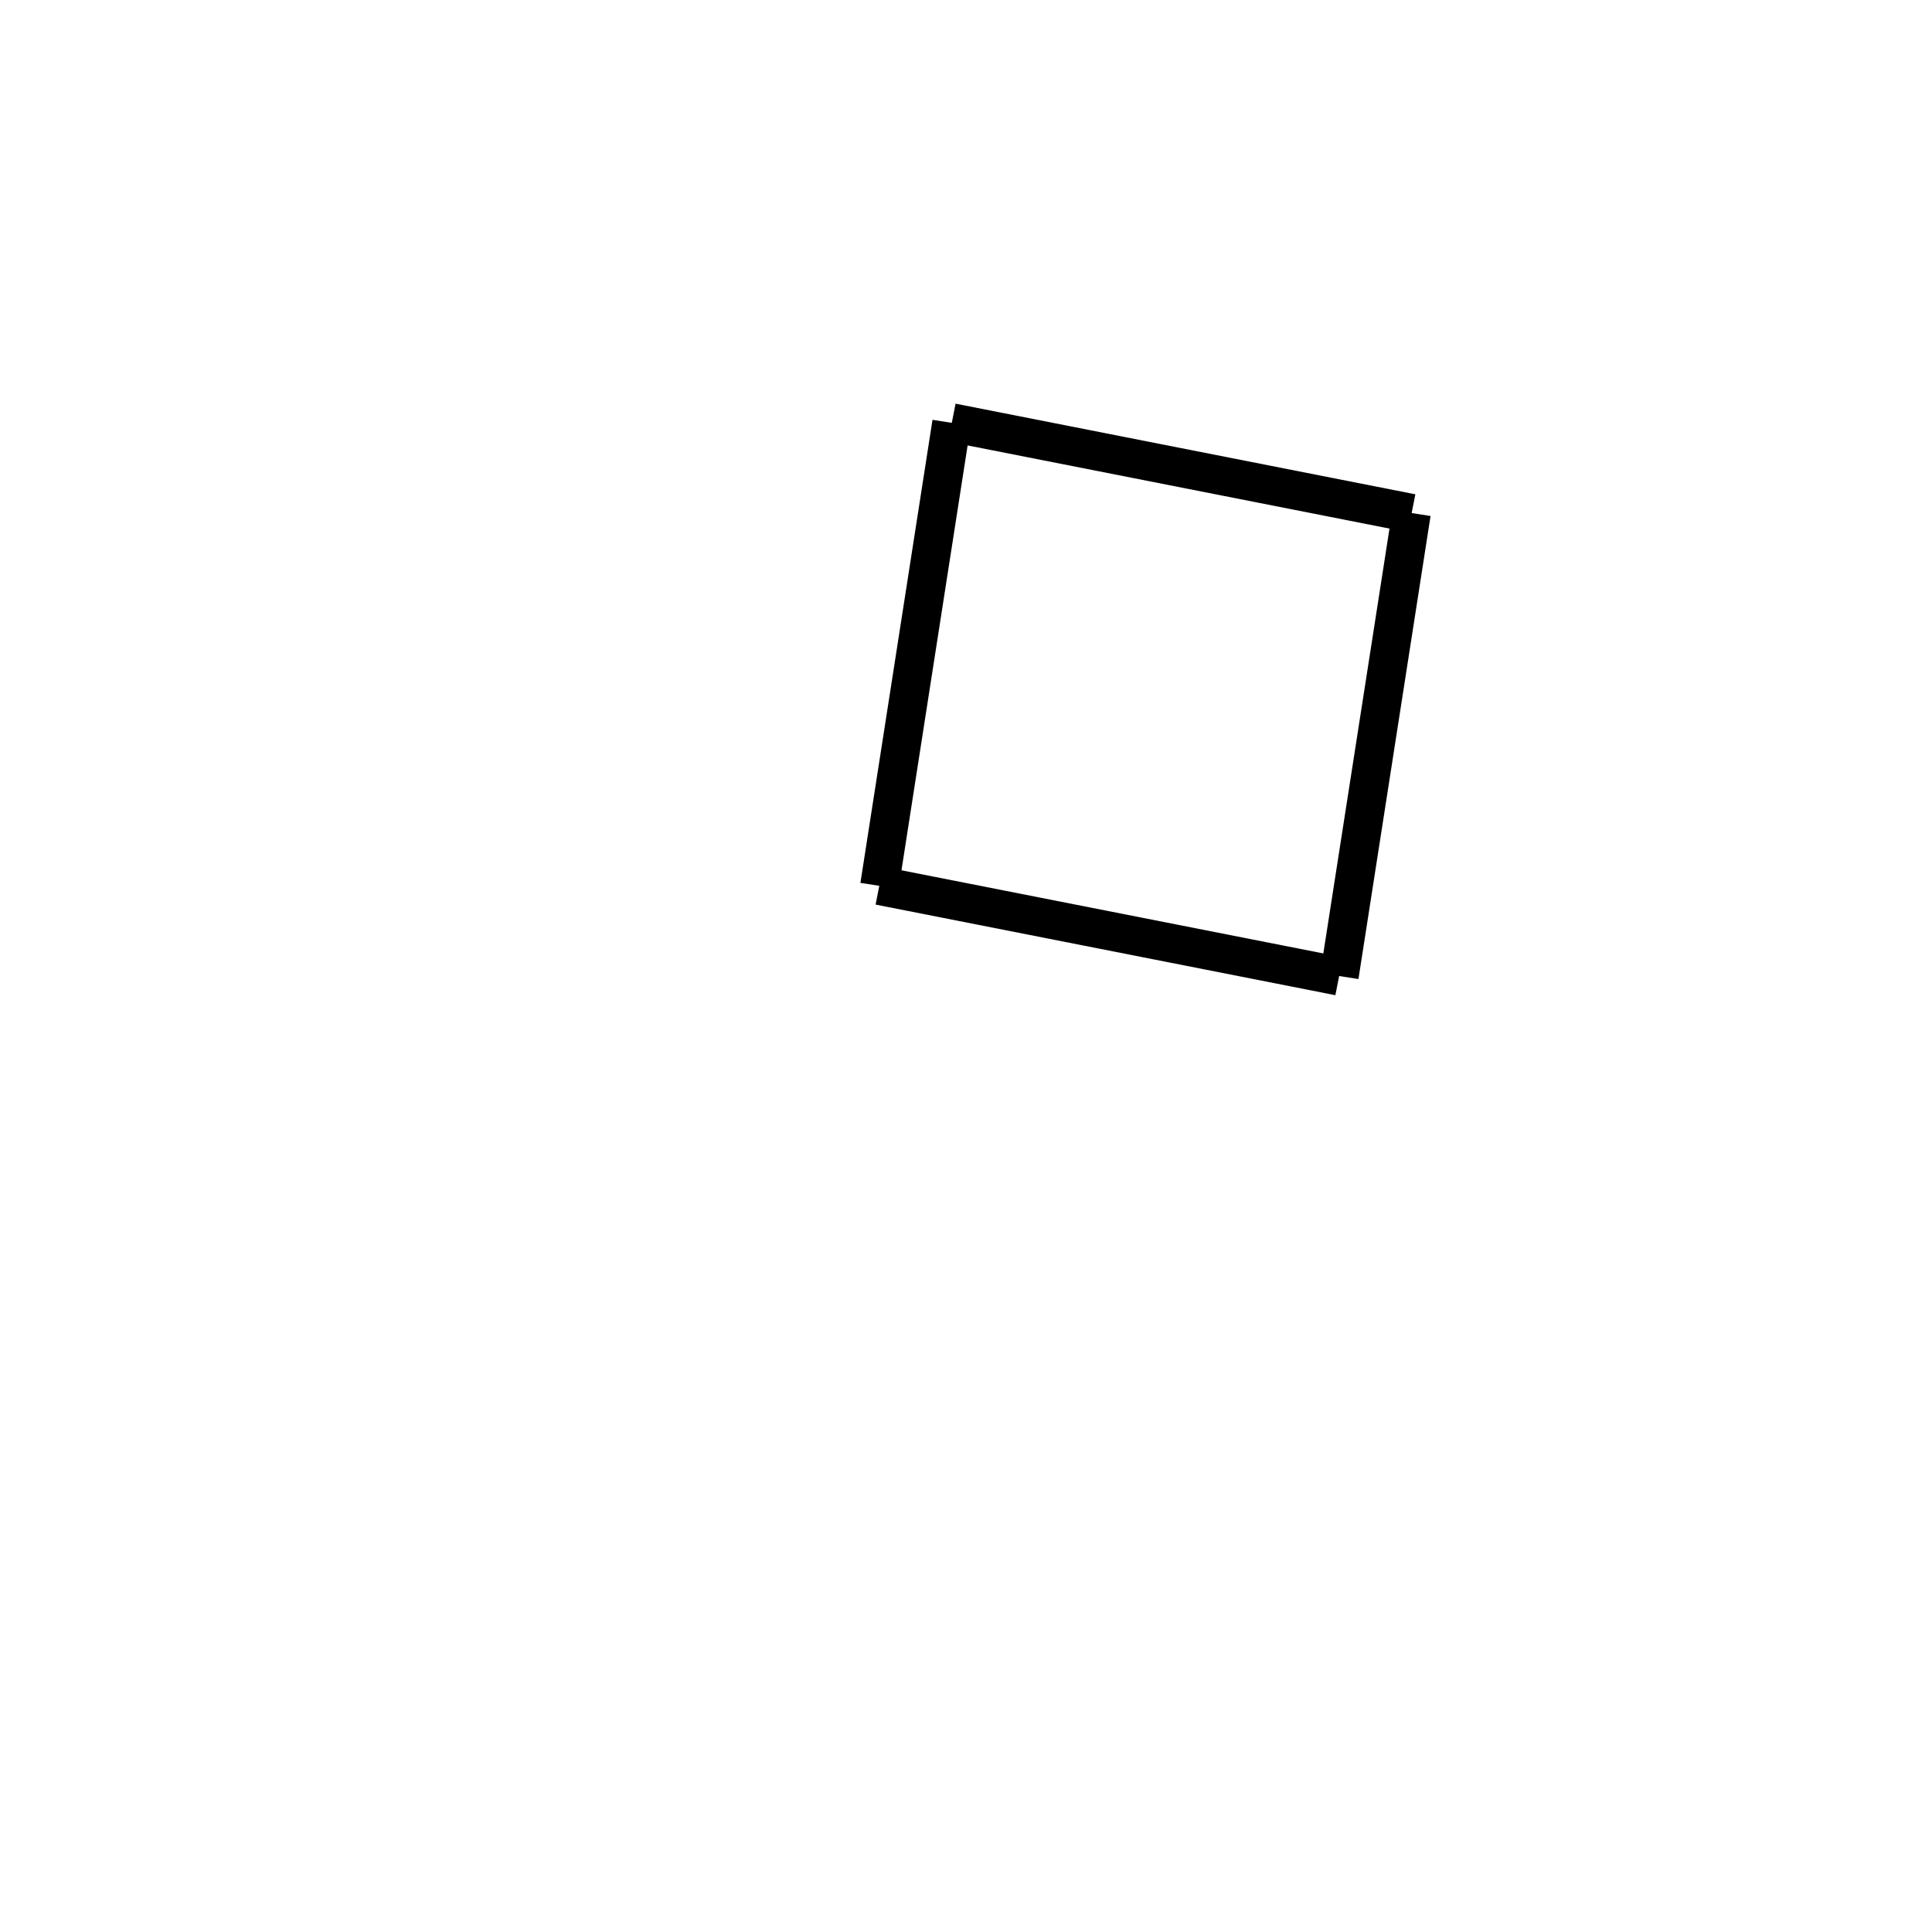
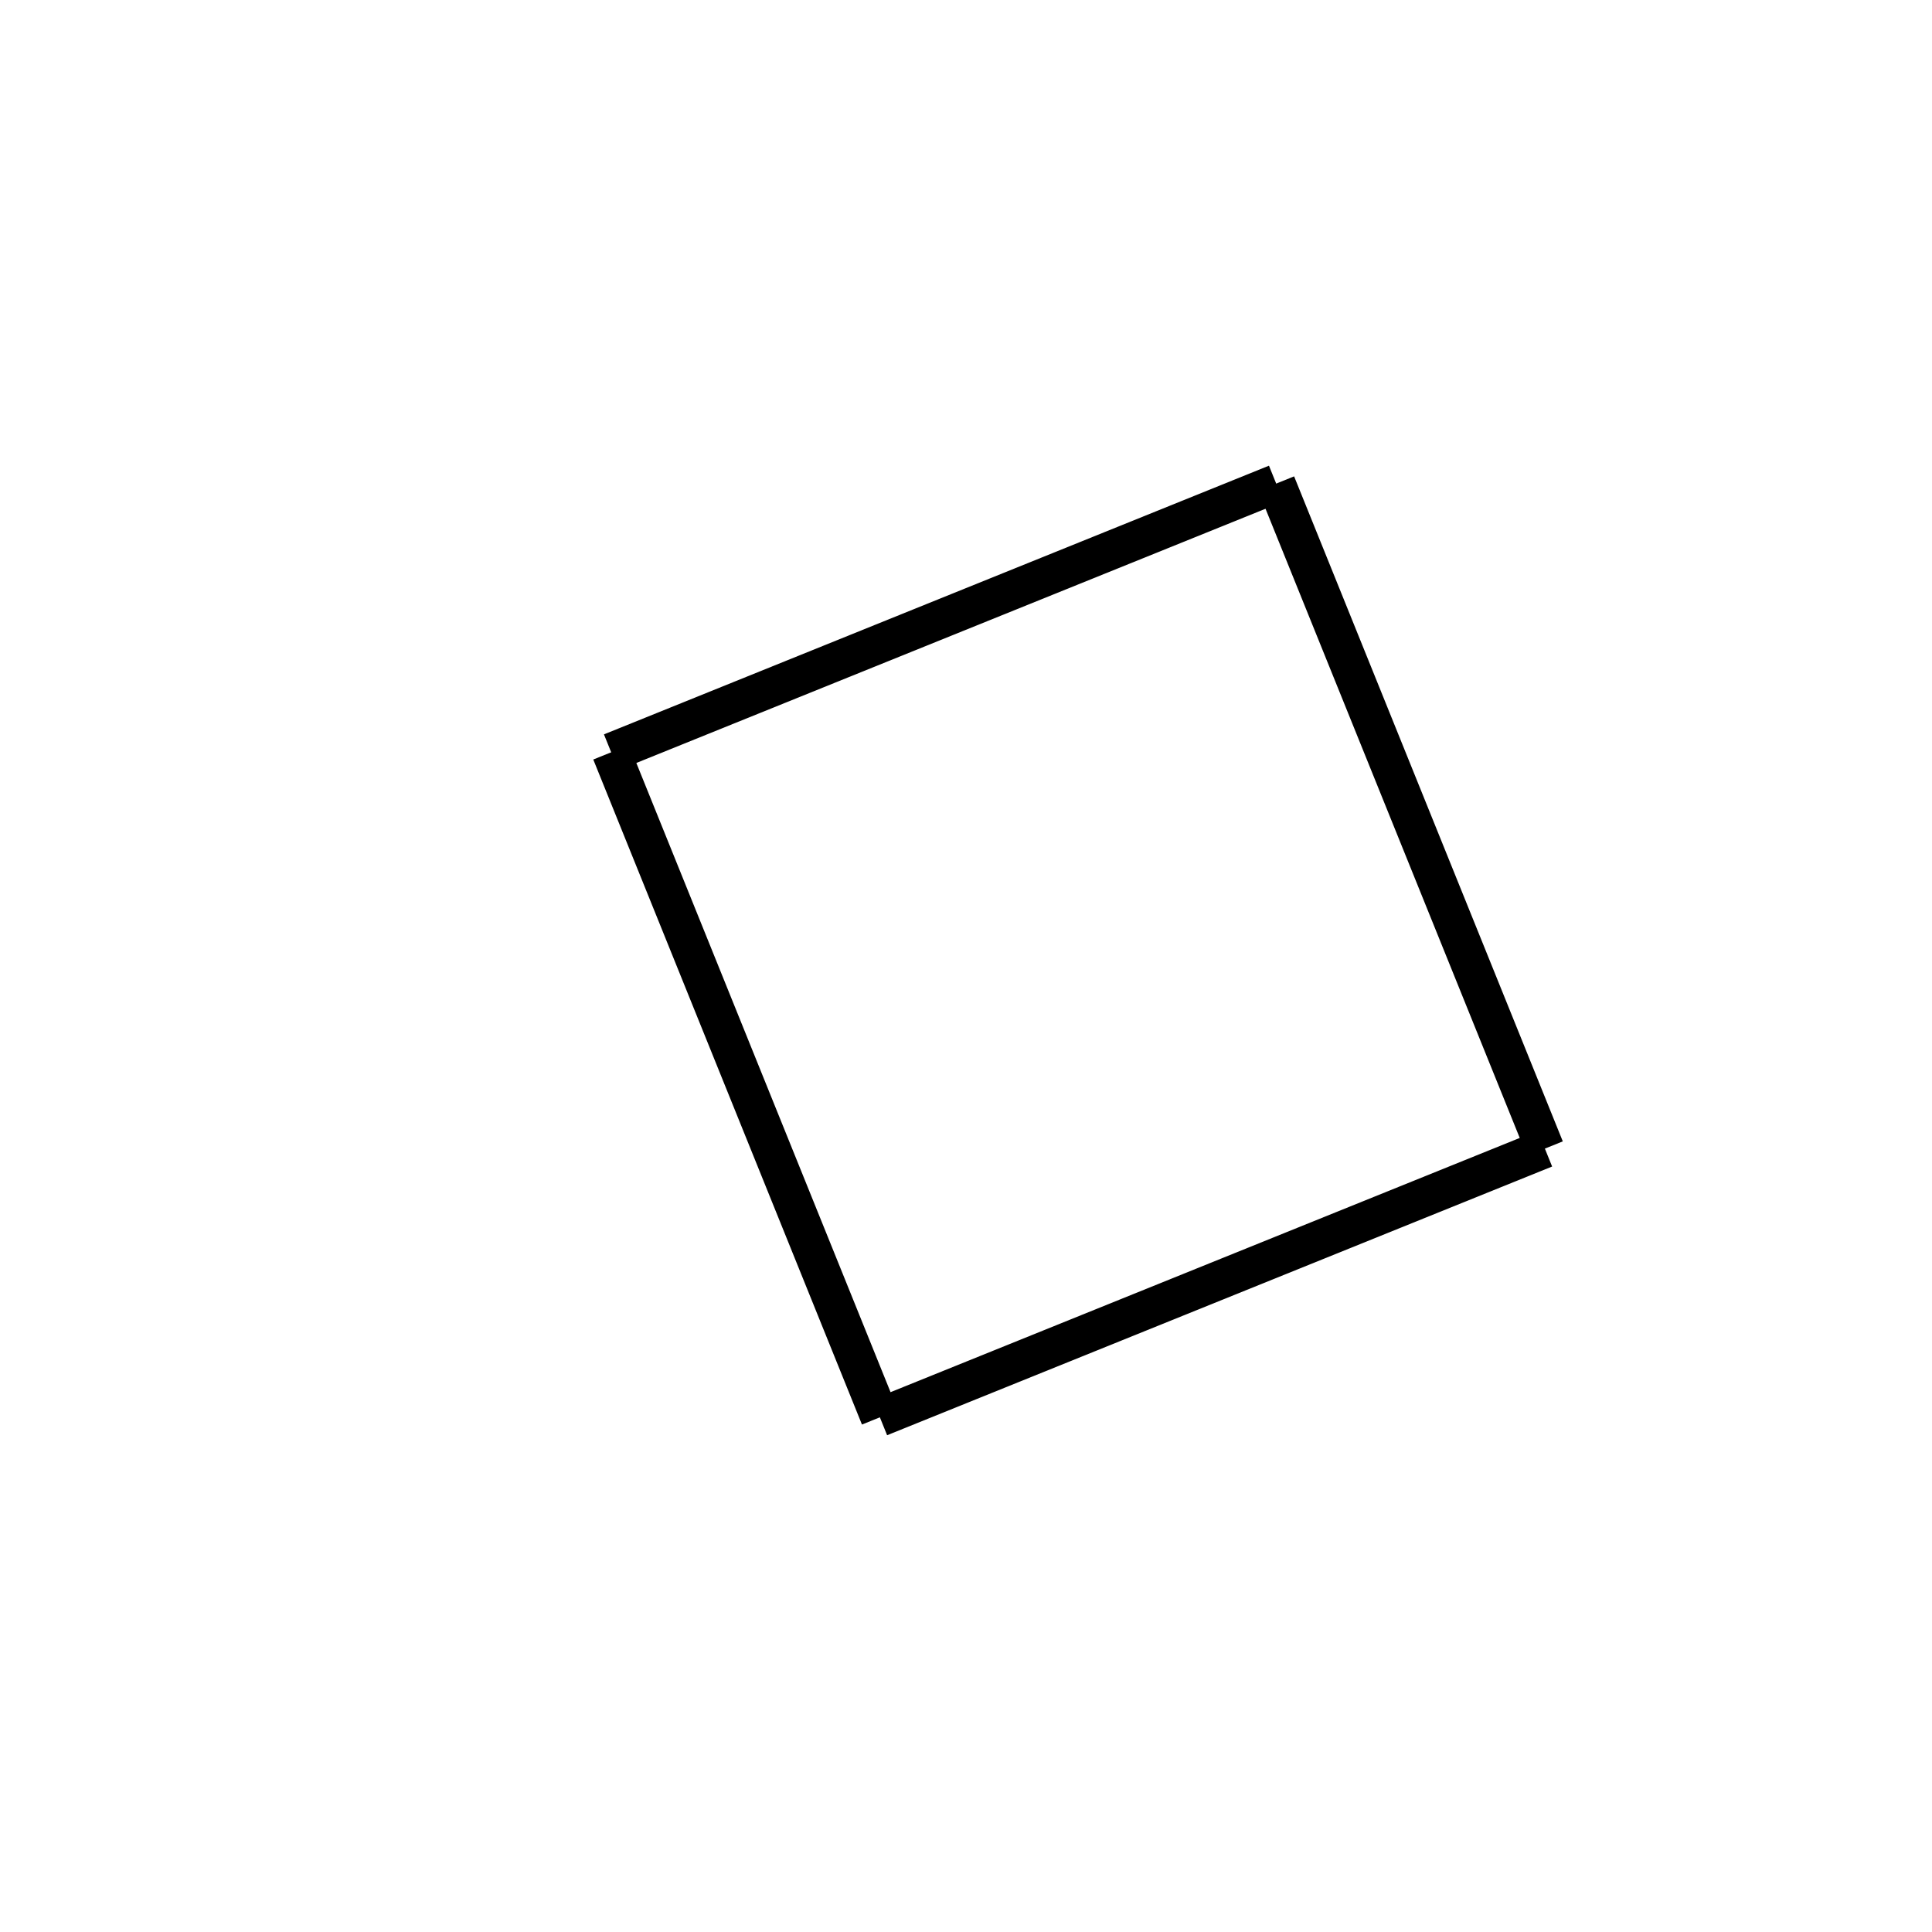
<svg xmlns="http://www.w3.org/2000/svg" height="100" width="100">
-   <line x1="49.267" y1="21.875" x2="73.065" y2="26.566" stroke-width="2" stroke="black" />
-   <line x1="73.057" y1="26.554" x2="69.325" y2="50.521" stroke-width="2" stroke="black" />
-   <line x1="45.514" y1="45.84" x2="69.312" y2="50.53" stroke-width="2" stroke="black" />
-   <line x1="49.254" y1="21.884" x2="45.523" y2="45.852" stroke-width="2" stroke="black" />
+   <line x1="66.056" y1="25.031" x2="79.963" y2="59.452" stroke-width="2" stroke="black" />
+   <line x1="79.963" y1="59.452" x2="45.542" y2="73.36" stroke-width="2" stroke="black" />
+   <line x1="31.635" y1="38.938" x2="45.542" y2="73.36" stroke-width="2" stroke="black" />
+   <line x1="66.056" y1="25.031" x2="31.635" y2="38.938" stroke-width="2" stroke="black" />
</svg>
